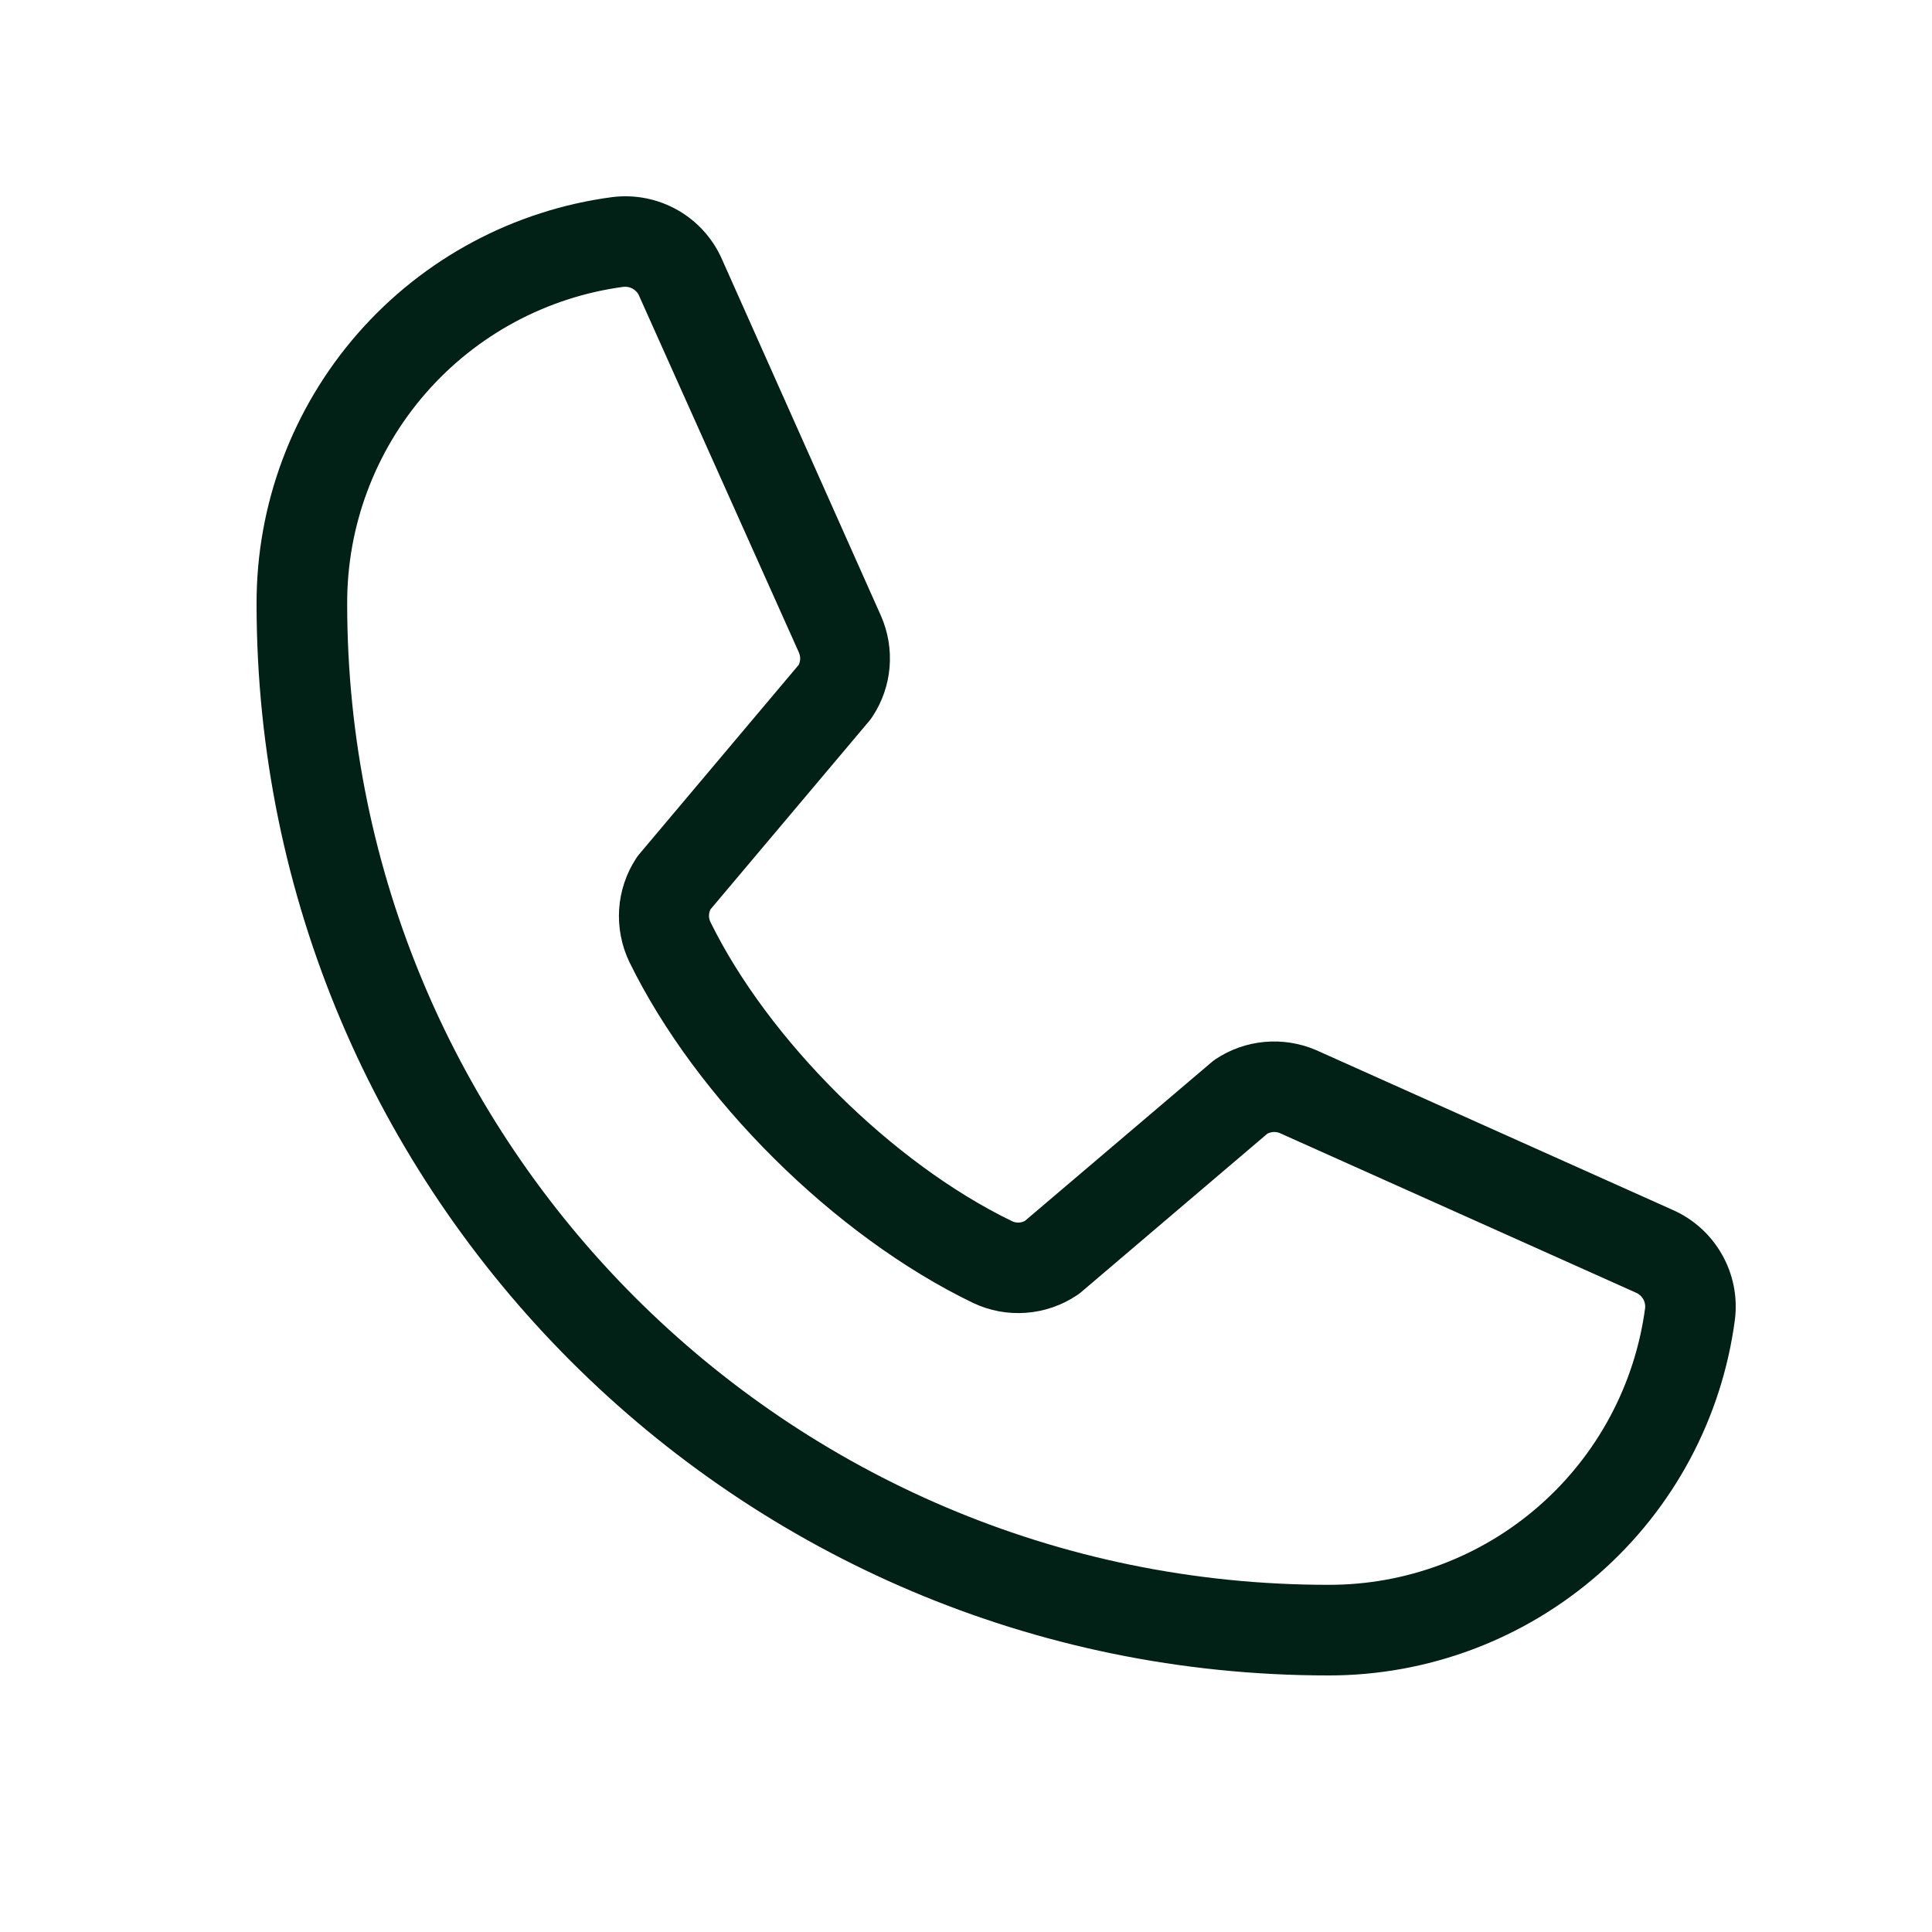
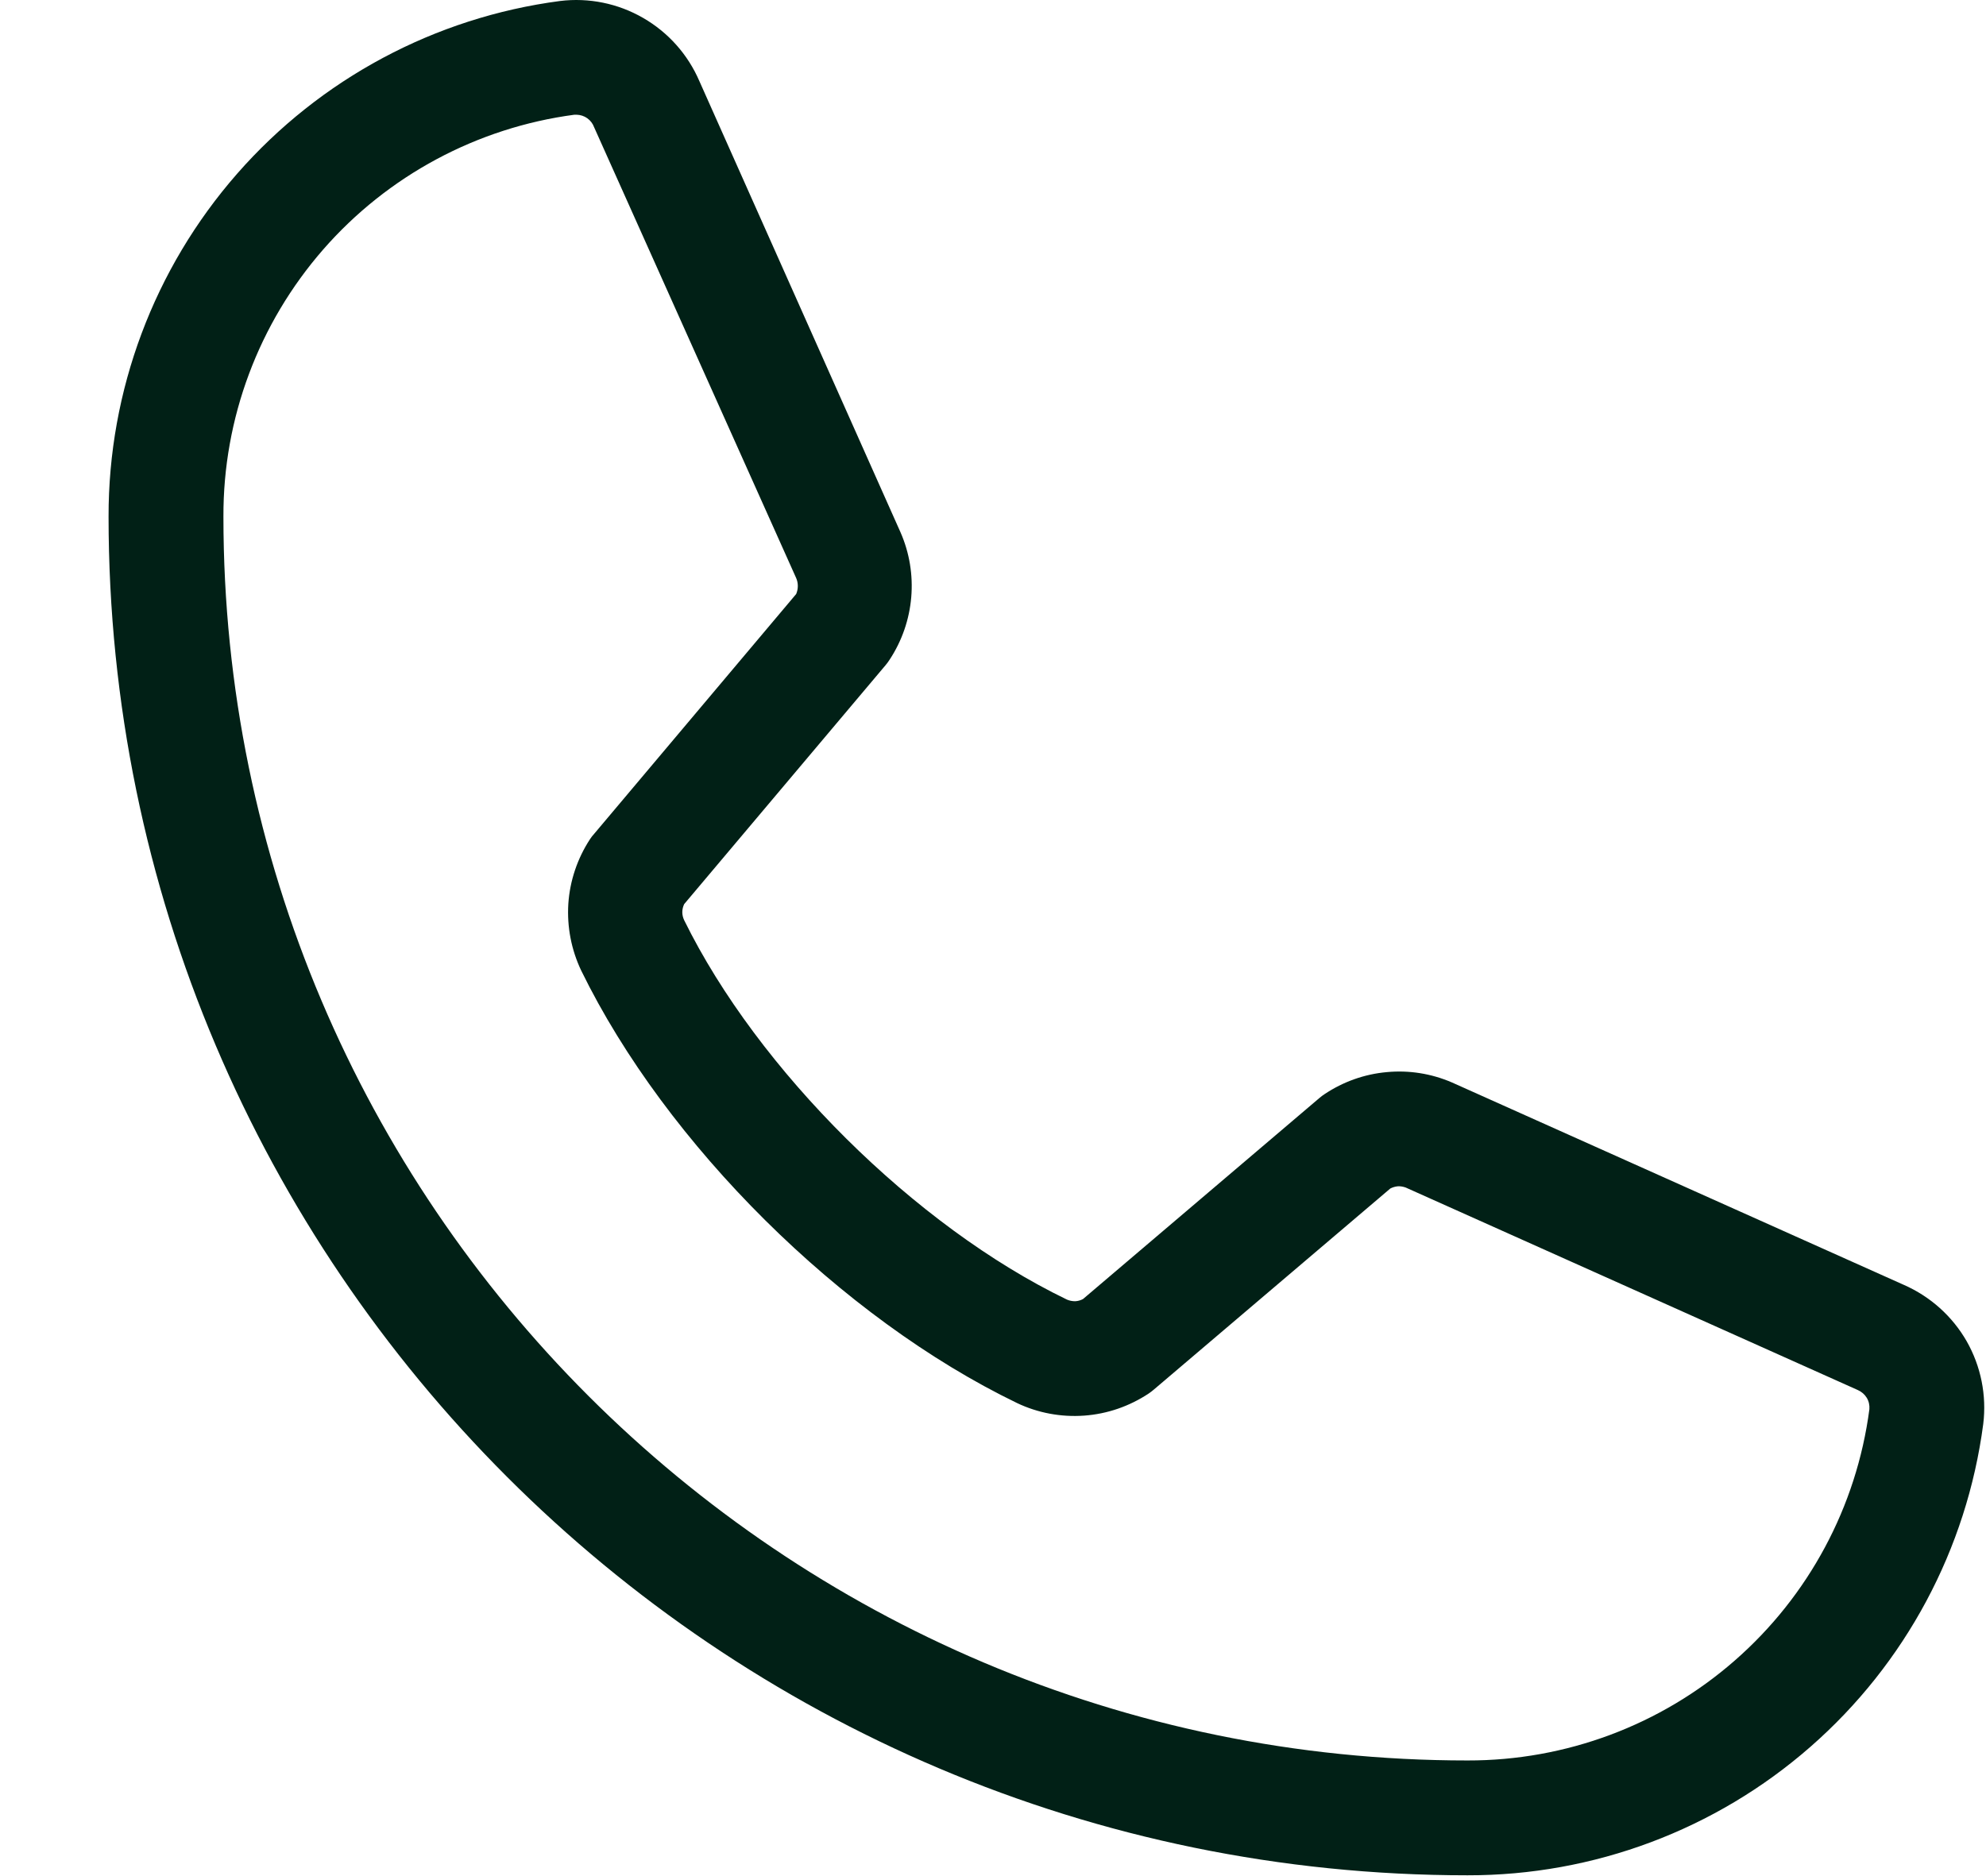
- <svg xmlns="http://www.w3.org/2000/svg" width="30" height="30" viewBox="0 0 30 30" fill="none">
-   <g id="ph:phone-light">
-     <path id="Vector" d="M25.968 18.785L20.432 16.304C20.181 16.197 19.907 16.154 19.635 16.179C19.364 16.203 19.102 16.296 18.875 16.447C18.852 16.462 18.83 16.479 18.81 16.497L15.916 18.957C15.886 18.974 15.853 18.983 15.819 18.984C15.785 18.985 15.751 18.979 15.72 18.965C13.86 18.067 11.933 16.152 11.032 14.318C11.017 14.287 11.009 14.254 11.009 14.22C11.009 14.185 11.017 14.152 11.032 14.121L13.501 11.191C13.519 11.17 13.535 11.147 13.55 11.123C13.7 10.896 13.79 10.634 13.813 10.363C13.836 10.091 13.791 9.818 13.682 9.568L11.218 4.042C11.079 3.716 10.837 3.443 10.529 3.266C10.221 3.089 9.864 3.017 9.512 3.06C7.981 3.261 6.575 4.013 5.558 5.175C4.54 6.338 3.981 7.83 3.984 9.375C3.984 18.551 11.449 26.016 20.625 26.016C22.169 26.019 23.662 25.459 24.824 24.442C25.987 23.425 26.739 22.019 26.94 20.488C26.983 20.137 26.912 19.782 26.736 19.475C26.561 19.168 26.291 18.926 25.968 18.785ZM20.625 24.609C12.225 24.609 5.391 17.775 5.391 9.375C5.387 8.173 5.821 7.01 6.612 6.104C7.402 5.198 8.496 4.611 9.688 4.453H9.715C9.762 4.454 9.808 4.469 9.846 4.497C9.885 4.524 9.914 4.562 9.93 4.607L12.403 10.127C12.417 10.158 12.425 10.191 12.425 10.225C12.425 10.259 12.417 10.292 12.403 10.323L9.929 13.26C9.911 13.281 9.894 13.303 9.879 13.327C9.724 13.563 9.633 13.835 9.614 14.117C9.596 14.399 9.65 14.681 9.772 14.936C10.812 17.064 12.956 19.192 15.108 20.231C15.364 20.353 15.647 20.406 15.93 20.385C16.213 20.365 16.486 20.271 16.721 20.114C16.744 20.099 16.766 20.082 16.787 20.065L19.679 17.604C19.708 17.589 19.739 17.58 19.772 17.578C19.804 17.576 19.837 17.581 19.867 17.592L25.404 20.073C25.449 20.092 25.487 20.125 25.513 20.167C25.538 20.209 25.55 20.258 25.546 20.307C25.388 21.5 24.802 22.594 23.896 23.386C22.991 24.178 21.828 24.613 20.625 24.609Z" fill="#012016" />
-   </g>
+ <svg xmlns="http://www.w3.org/2000/svg" width="18" height="17" viewBox="0 0 18 17" fill="none">
+   <path d="M17.256 11.648L13.158 9.812C12.972 9.732 12.77 9.7 12.569 9.719C12.367 9.737 12.174 9.806 12.006 9.918C11.989 9.929 11.973 9.941 11.958 9.954L9.816 11.776C9.794 11.788 9.769 11.795 9.744 11.796C9.718 11.796 9.693 11.791 9.67 11.781C8.294 11.117 6.868 9.699 6.201 8.342C6.19 8.319 6.184 8.294 6.184 8.269C6.184 8.244 6.19 8.219 6.201 8.196L8.028 6.028C8.041 6.012 8.054 5.995 8.065 5.977C8.175 5.809 8.242 5.615 8.259 5.414C8.276 5.213 8.243 5.011 8.162 4.826L6.339 0.736C6.235 0.494 6.056 0.293 5.828 0.162C5.601 0.031 5.337 -0.023 5.076 0.009C3.942 0.158 2.902 0.715 2.149 1.575C1.396 2.435 0.982 3.54 0.984 4.683C0.984 11.475 6.51 17 13.301 17C14.444 17.002 15.549 16.588 16.409 15.835C17.27 15.082 17.826 14.042 17.975 12.909C18.007 12.649 17.954 12.386 17.825 12.159C17.695 11.932 17.495 11.753 17.256 11.648ZM13.301 15.959C7.084 15.959 2.025 10.901 2.025 4.683C2.022 3.793 2.344 2.933 2.929 2.262C3.514 1.592 4.324 1.157 5.206 1.04H5.226C5.261 1.041 5.295 1.052 5.323 1.072C5.352 1.093 5.373 1.121 5.385 1.154L7.216 5.24C7.226 5.263 7.231 5.287 7.231 5.312C7.231 5.337 7.226 5.362 7.216 5.385L5.385 7.559C5.371 7.574 5.358 7.591 5.347 7.608C5.233 7.783 5.165 7.984 5.151 8.193C5.138 8.402 5.178 8.61 5.268 8.799C6.038 10.374 7.625 11.949 9.218 12.719C9.407 12.809 9.617 12.848 9.826 12.833C10.036 12.818 10.237 12.748 10.412 12.632C10.428 12.621 10.445 12.608 10.46 12.595L12.601 10.774C12.622 10.763 12.646 10.756 12.67 10.754C12.694 10.753 12.717 10.757 12.74 10.765L16.838 12.601C16.872 12.616 16.9 12.64 16.919 12.671C16.938 12.702 16.946 12.739 16.943 12.775C16.827 13.658 16.393 14.468 15.722 15.054C15.052 15.64 14.191 15.961 13.301 15.959Z" fill="#012016" />
</svg>
